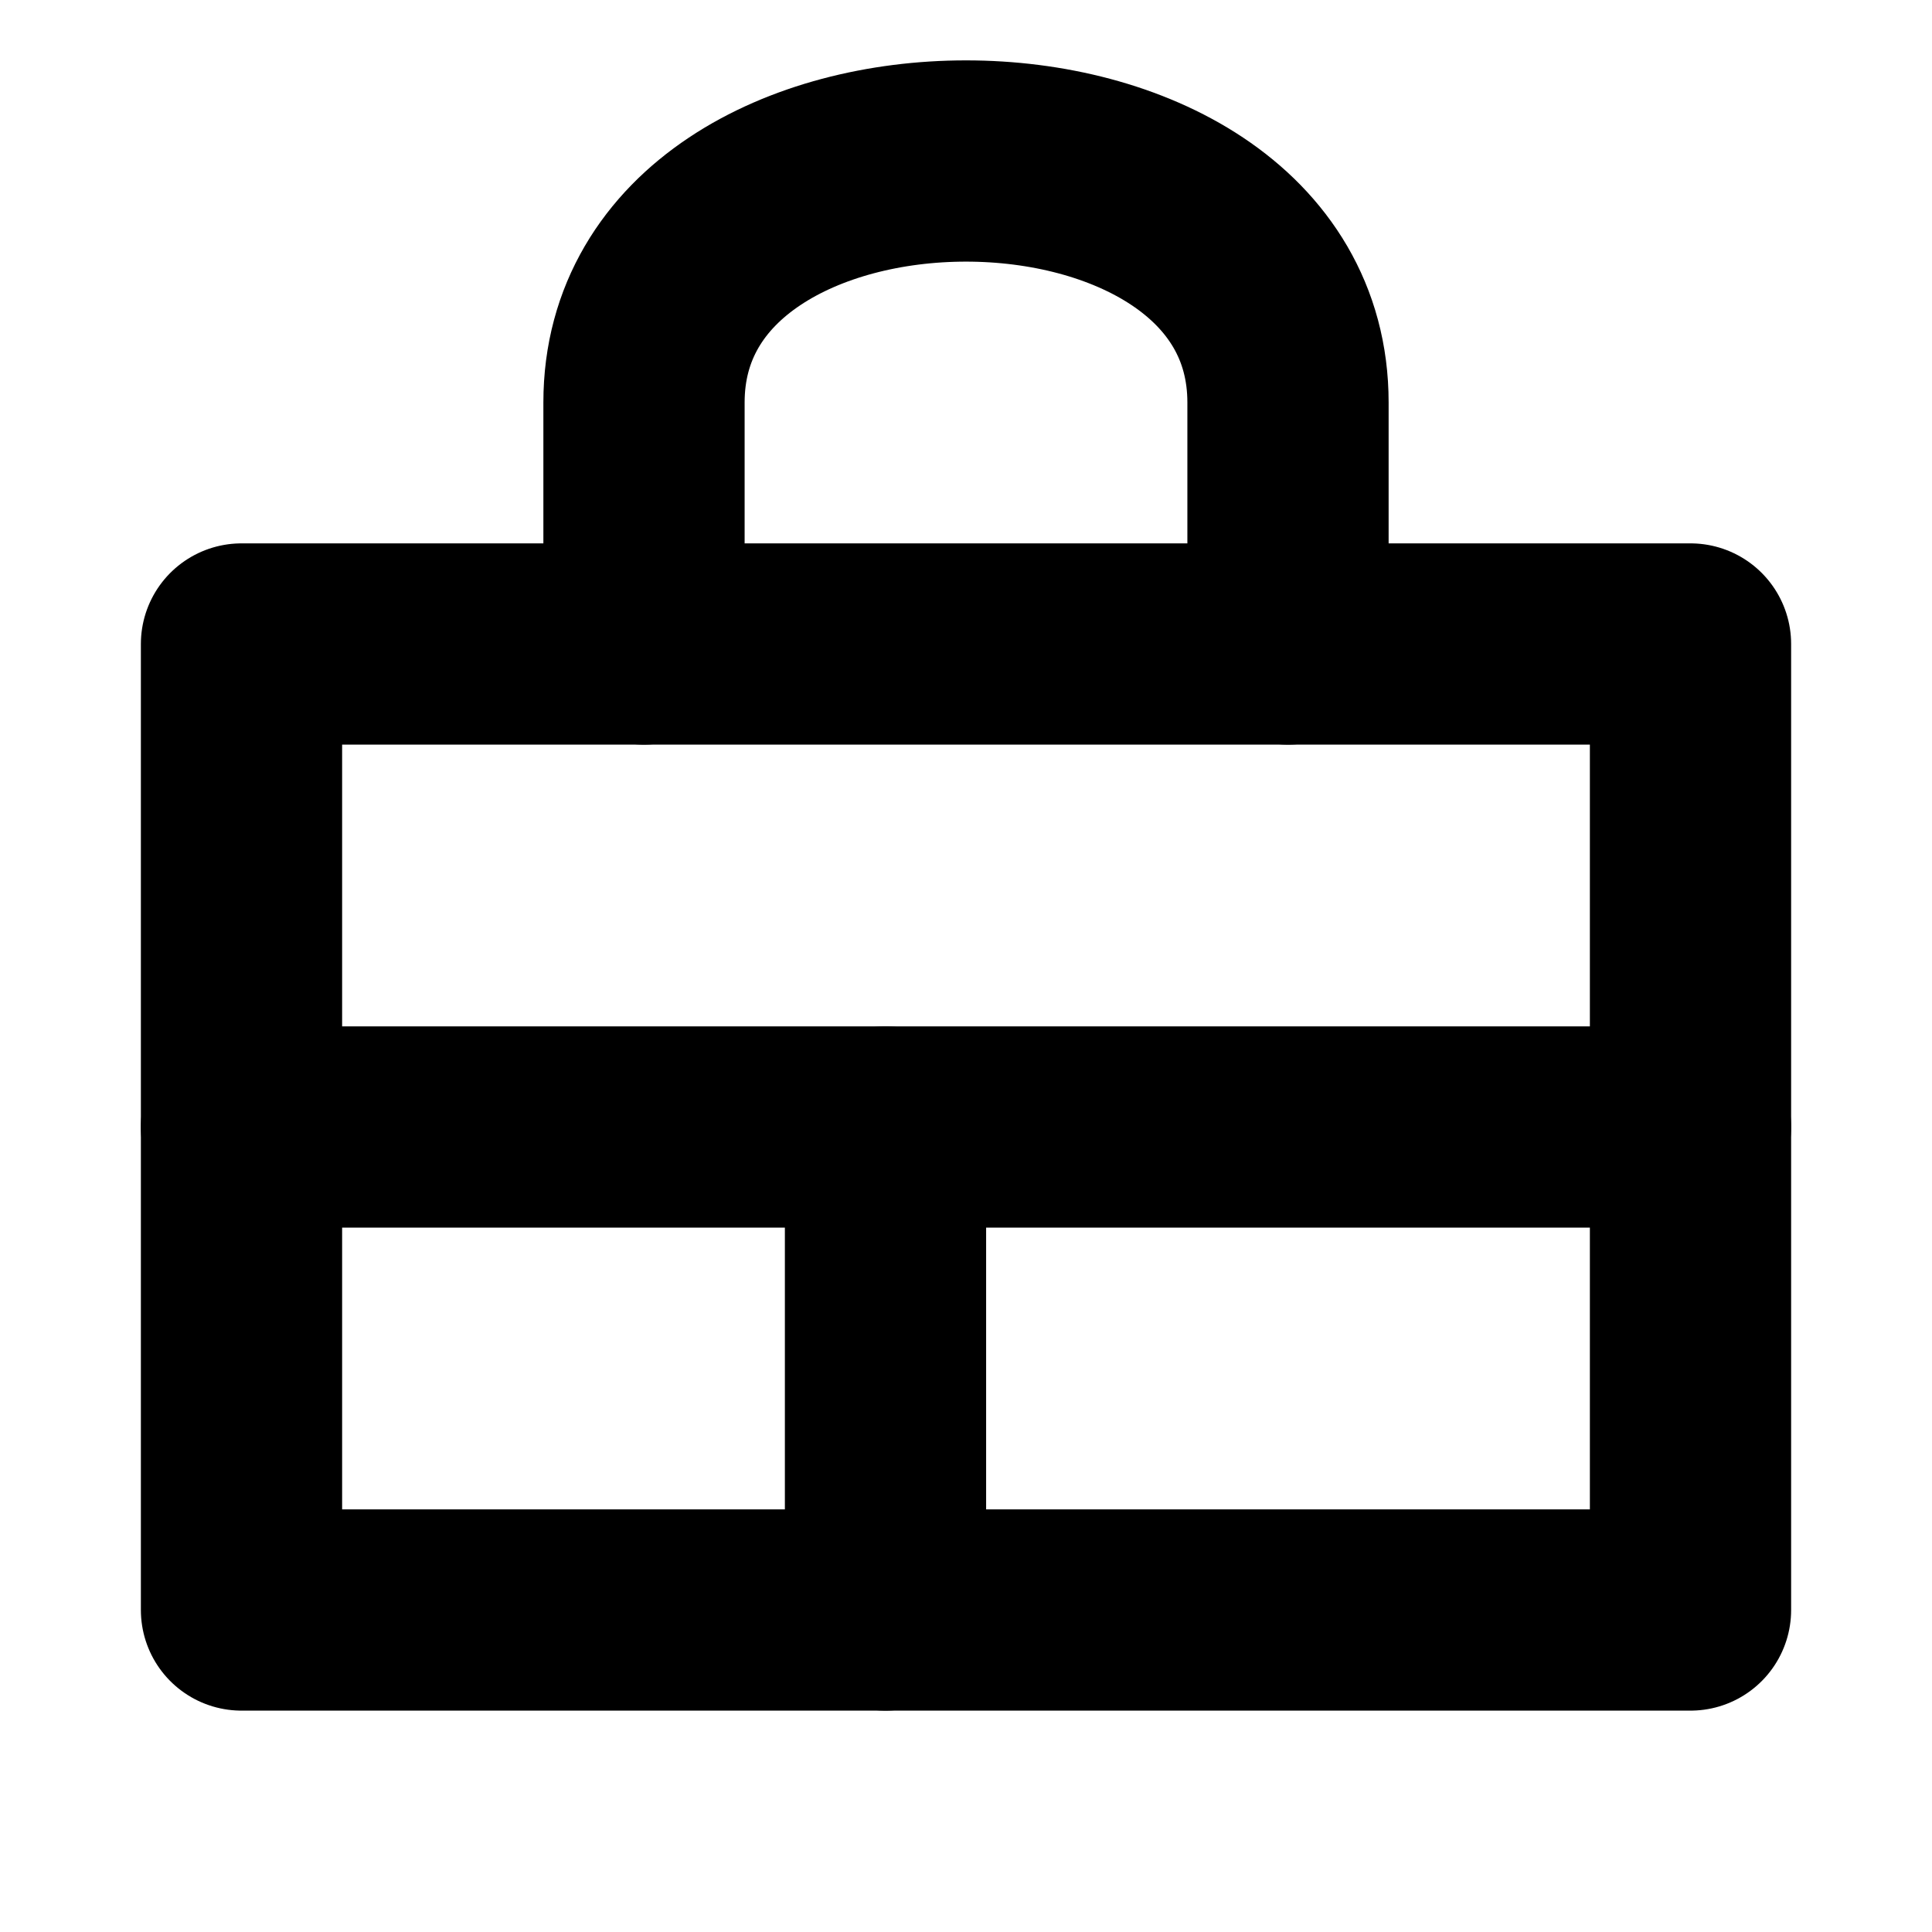
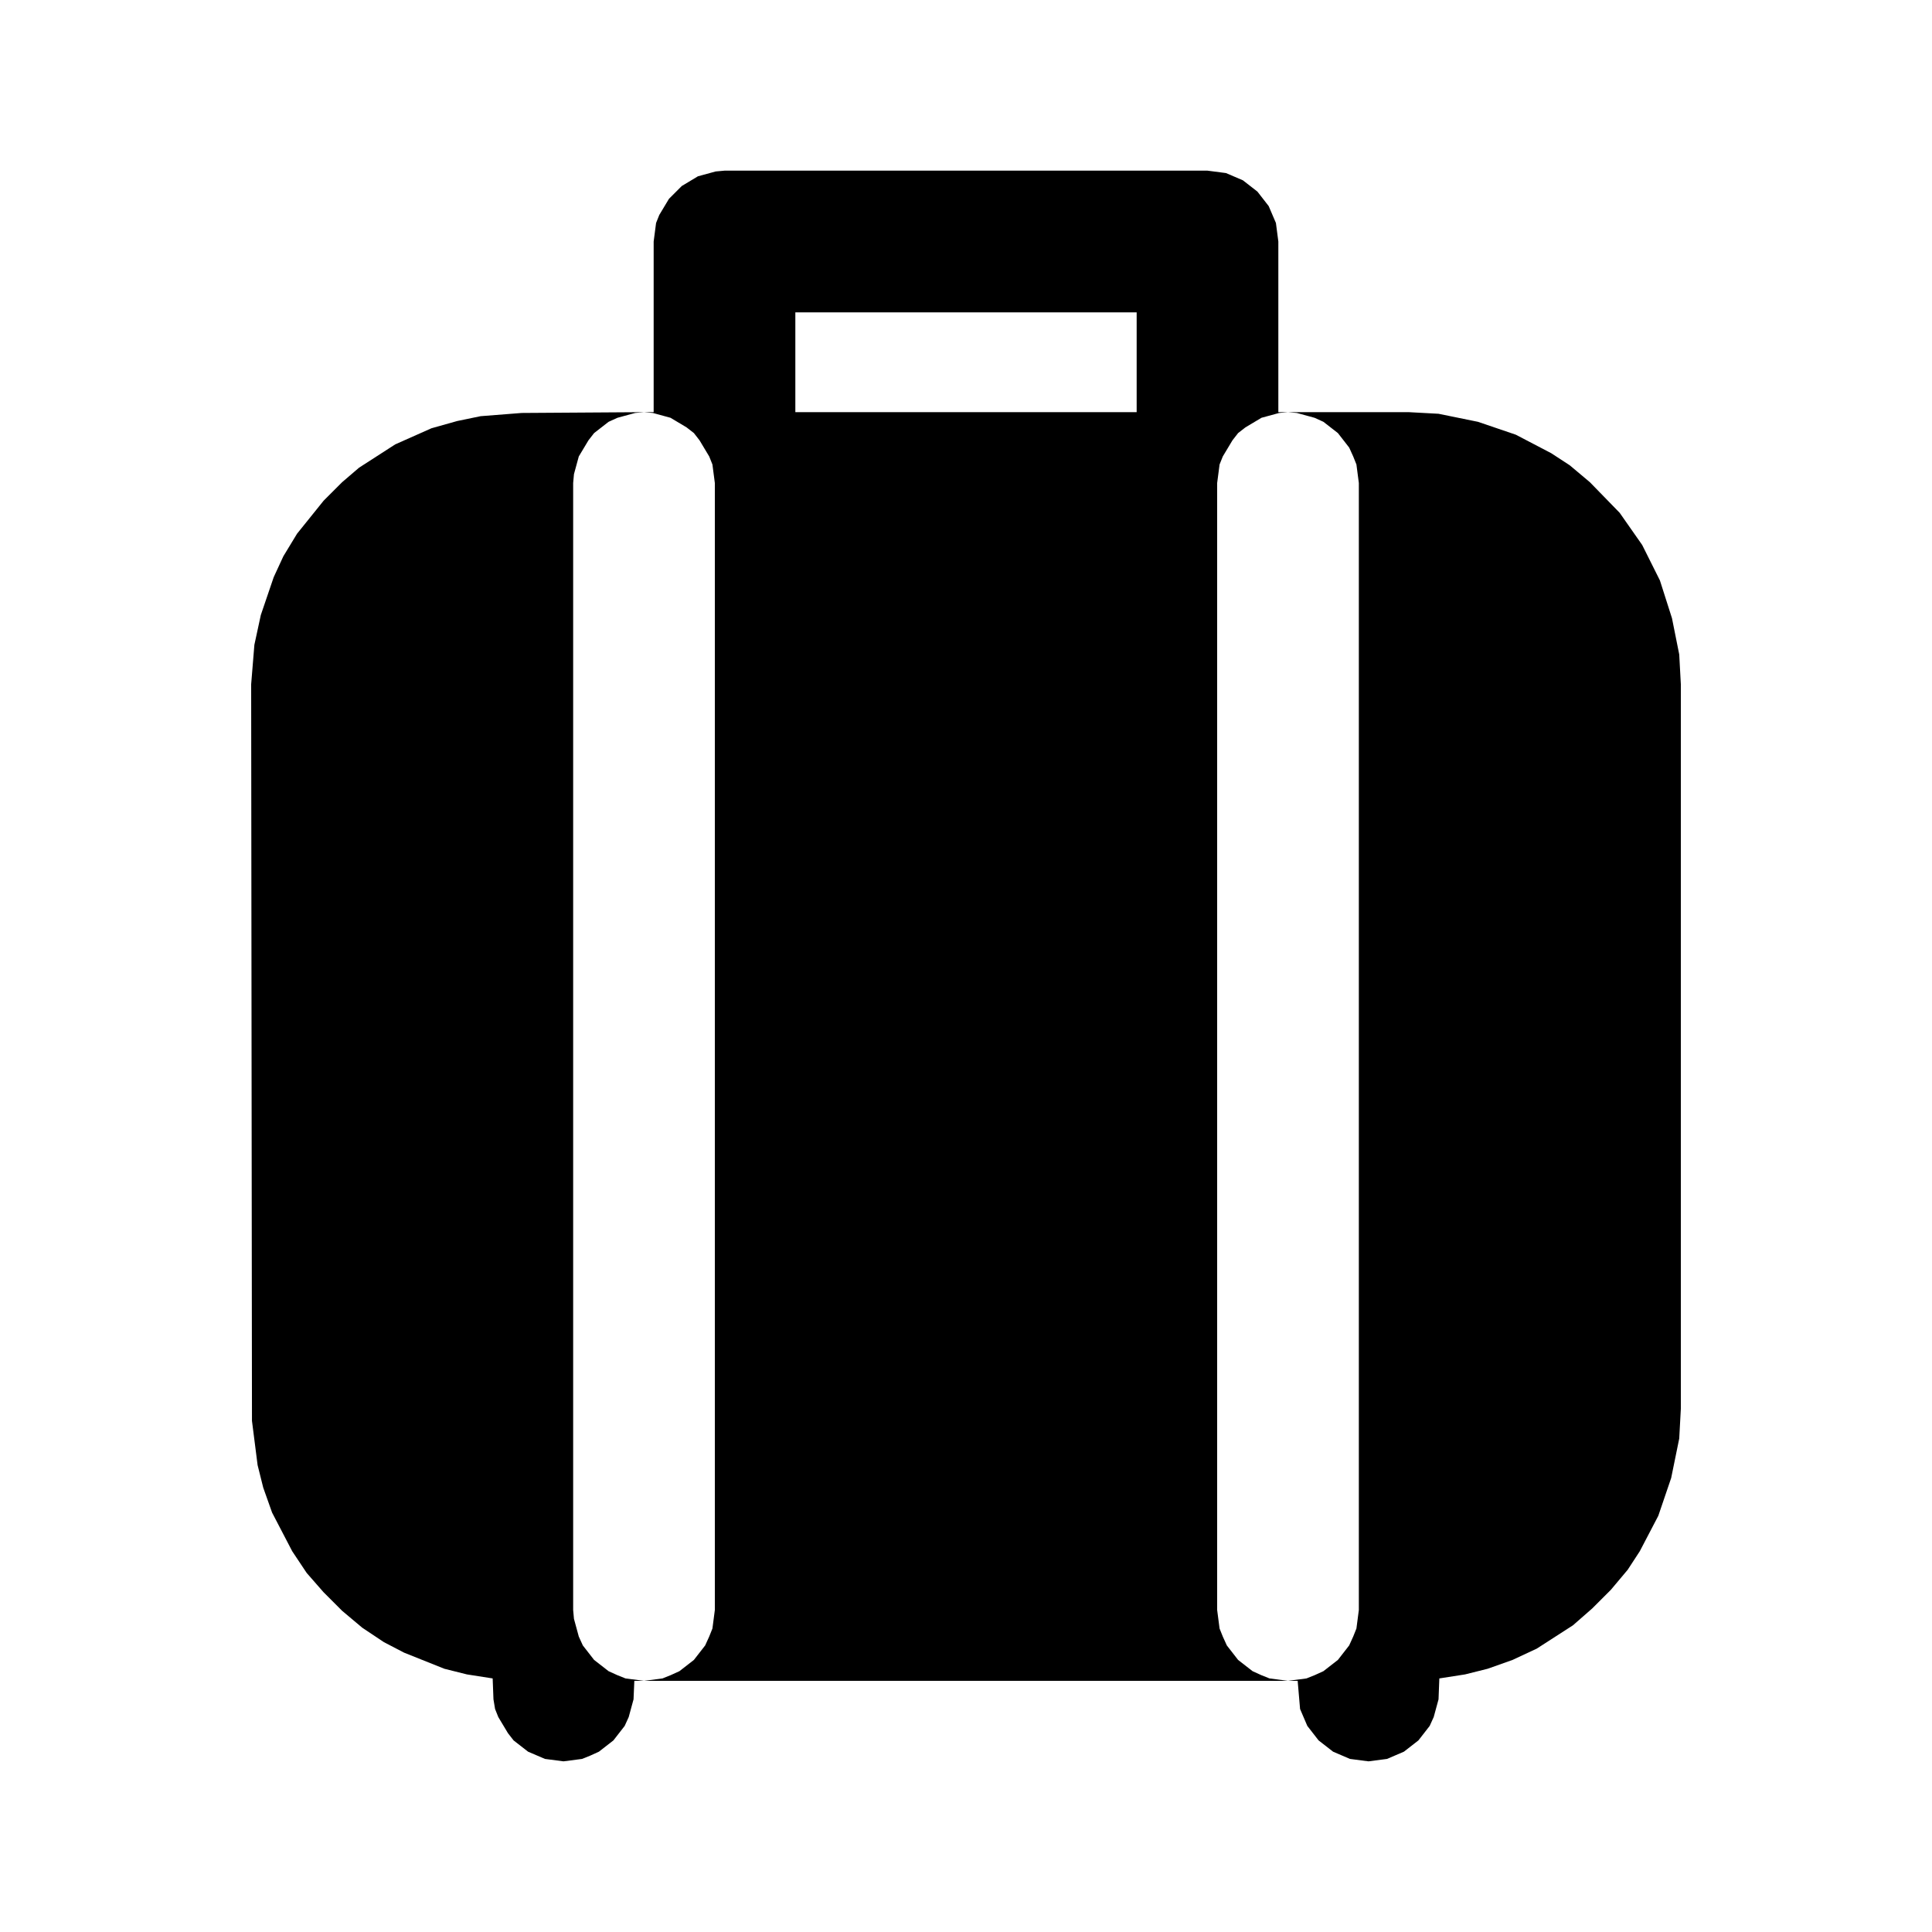
- <svg xmlns="http://www.w3.org/2000/svg" viewBox="0 0 24 24" fill="currentColor" stroke="currentColor" stroke-width="2.5" stroke-linecap="round" stroke-linejoin="round">
-   <g fill="none">
-     <path d="M3 8h18v12H3Z" />
-     <path d="M8 8V5c0-2 2-3 4-3s4 1 4 3v3" />
-     <path d="M3 14h18" />
-     <path d="M11 14v6" />
-   </g>
+ <svg xmlns="http://www.w3.org/2000/svg" viewBox="0 0 24 24" fill="currentColor">
+   <path d="M15.76 2.56L15.62 2.38L15.44 2.24L15.23 2.15L15.00 2.12L9.00 2.12L8.89 2.13L8.67 2.19L8.47 2.31L8.31 2.47L8.19 2.67L8.15 2.77L8.12 3.00L8.12 5.12L8.00 5.12L8.11 5.13L8.33 5.19L8.53 5.31L8.62 5.38L8.69 5.47L8.81 5.67L8.85 5.77L8.88 6.00L8.88 20.00L8.85 20.23L8.81 20.33L8.76 20.44L8.62 20.62L8.44 20.76L8.33 20.81L8.23 20.85L8.00 20.88L16.00 20.88L15.77 20.85L15.67 20.81L15.56 20.76L15.38 20.62L15.24 20.44L15.19 20.33L15.15 20.23L15.12 20.00L15.12 6.00L15.15 5.77L15.19 5.67L15.31 5.47L15.38 5.38L15.47 5.31L15.67 5.19L15.89 5.13L16.00 5.12L15.88 5.12L15.88 3.00L15.85 2.77ZM14.12 5.12L9.88 5.12L9.88 3.88L14.12 3.88ZM6.48 5.13L5.97 5.17L5.68 5.23L5.36 5.32L4.91 5.52L4.46 5.81L4.25 5.99L4.02 6.22L3.69 6.63L3.52 6.91L3.40 7.17L3.24 7.64L3.16 8.01L3.12 8.50L3.13 17.65L3.20 18.20L3.27 18.48L3.38 18.79L3.63 19.27L3.81 19.54L4.02 19.78L4.25 20.01L4.50 20.22L4.77 20.40L5.02 20.53L5.52 20.73L5.80 20.80L6.12 20.85L6.13 21.11L6.15 21.23L6.19 21.33L6.31 21.53L6.38 21.62L6.56 21.76L6.77 21.85L7.00 21.88L7.23 21.85L7.33 21.81L7.44 21.76L7.62 21.62L7.76 21.44L7.81 21.33L7.87 21.11L7.88 20.88L8.00 20.88L7.77 20.85L7.67 20.81L7.56 20.76L7.38 20.62L7.24 20.44L7.19 20.33L7.13 20.11L7.12 20.00L7.12 6.00L7.13 5.89L7.19 5.67L7.31 5.47L7.38 5.38L7.56 5.24L7.67 5.19L7.89 5.13L8.00 5.12ZM16.12 20.88L16.15 21.23L16.24 21.44L16.38 21.62L16.56 21.76L16.77 21.85L17.00 21.88L17.23 21.85L17.44 21.76L17.62 21.62L17.76 21.44L17.81 21.33L17.87 21.11L17.88 20.85L18.20 20.80L18.48 20.73L18.79 20.62L19.09 20.48L19.54 20.19L19.78 19.98L20.01 19.75L20.22 19.50L20.37 19.27L20.60 18.83L20.76 18.36L20.86 17.87L20.88 17.50L20.88 8.50L20.86 8.13L20.77 7.68L20.62 7.21L20.40 6.77L20.12 6.37L19.75 5.99L19.50 5.78L19.27 5.63L18.83 5.40L18.36 5.24L17.87 5.14L17.50 5.12L16.00 5.12L16.11 5.13L16.33 5.19L16.44 5.24L16.62 5.38L16.76 5.56L16.81 5.67L16.85 5.77L16.88 6.00L16.88 20.00L16.85 20.23L16.81 20.33L16.76 20.44L16.62 20.62L16.44 20.76L16.33 20.81L16.23 20.85L16.00 20.88Z" fill-rule="evenodd" />
</svg>
